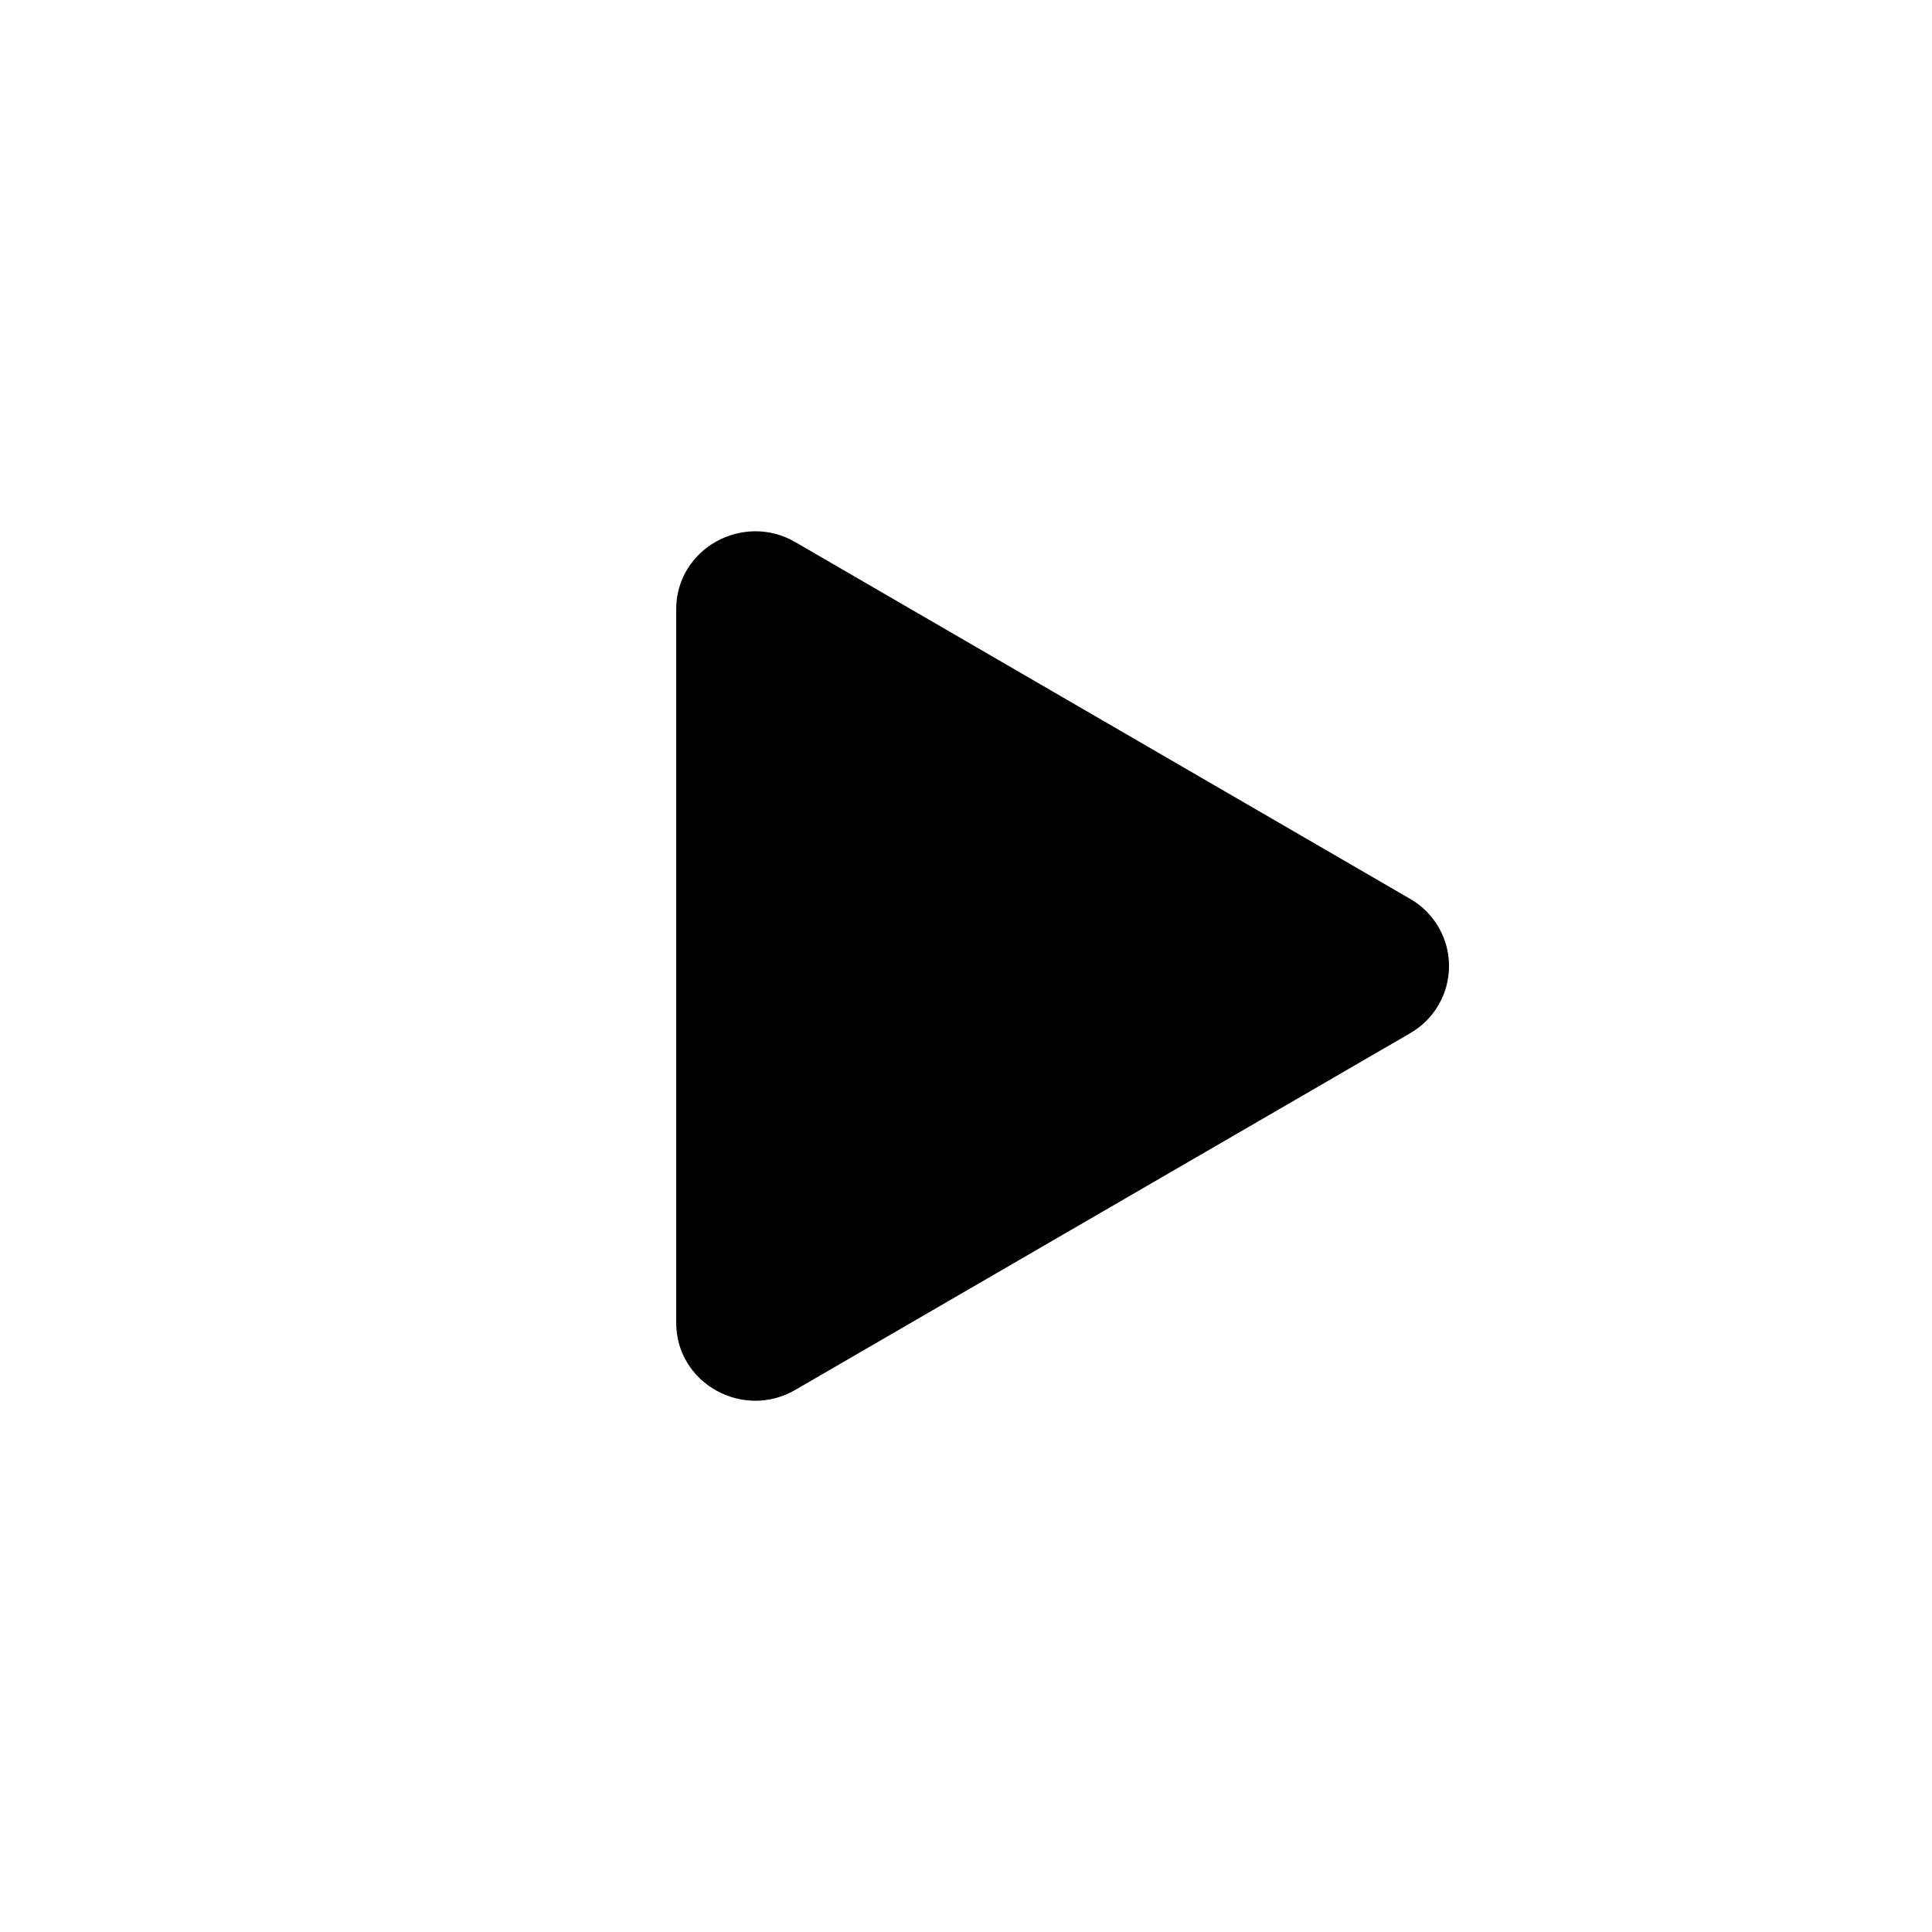
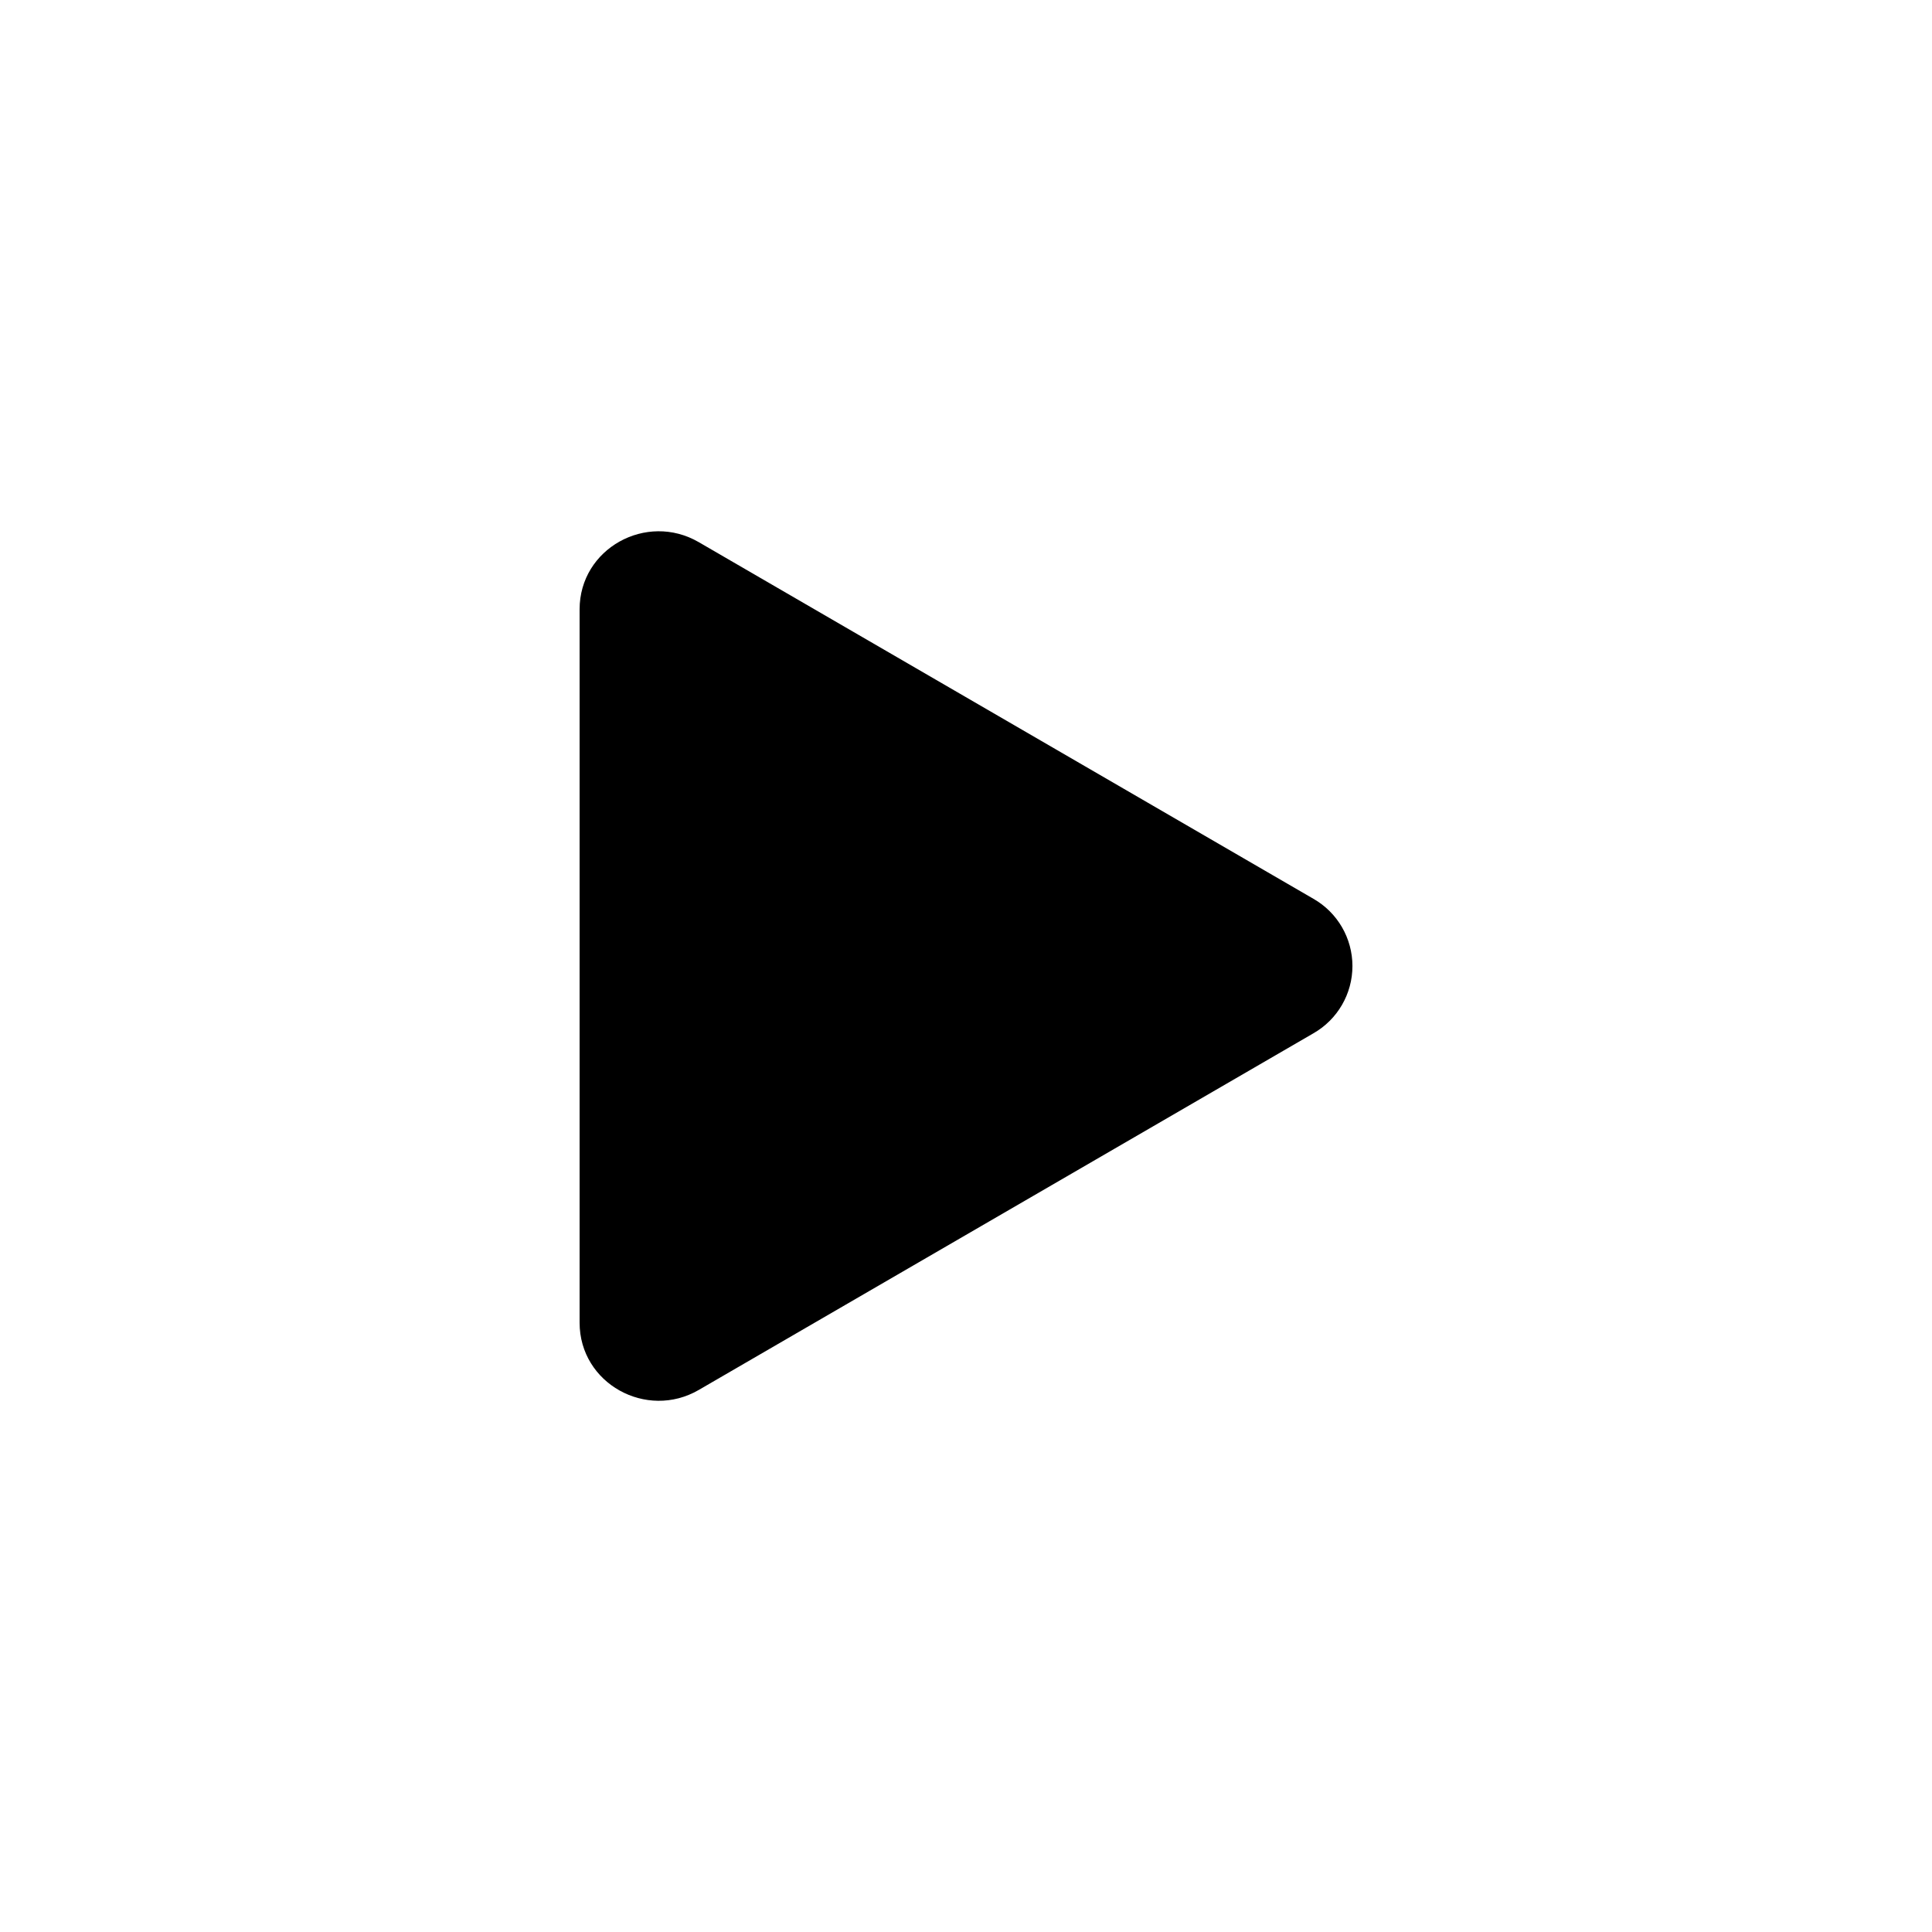
- <svg xmlns="http://www.w3.org/2000/svg" width="20" height="20" class="bi bi-play-fill" viewBox="0 0 20 20">
-   <path d="M14.596 10.697l-6.363 3.691c-.54.314-1.233-.065-1.233-.696V6.308c0-.63.693-1.01 1.233-.696l6.363 3.692a.802.802 0 010 1.393z" />
+ <svg xmlns="http://www.w3.org/2000/svg" width="20" height="20" fill="currentColor" class="bi bi-play-fill" viewBox="0 0 20 20">
+   <path d="M13.596 10.697l-6.363 3.692c-.54.313-1.233-.066-1.233-.697V6.308c0-.63.692-1.01 1.233-.696l6.363 3.692a.802.802 0 010 1.393z" />
</svg>
